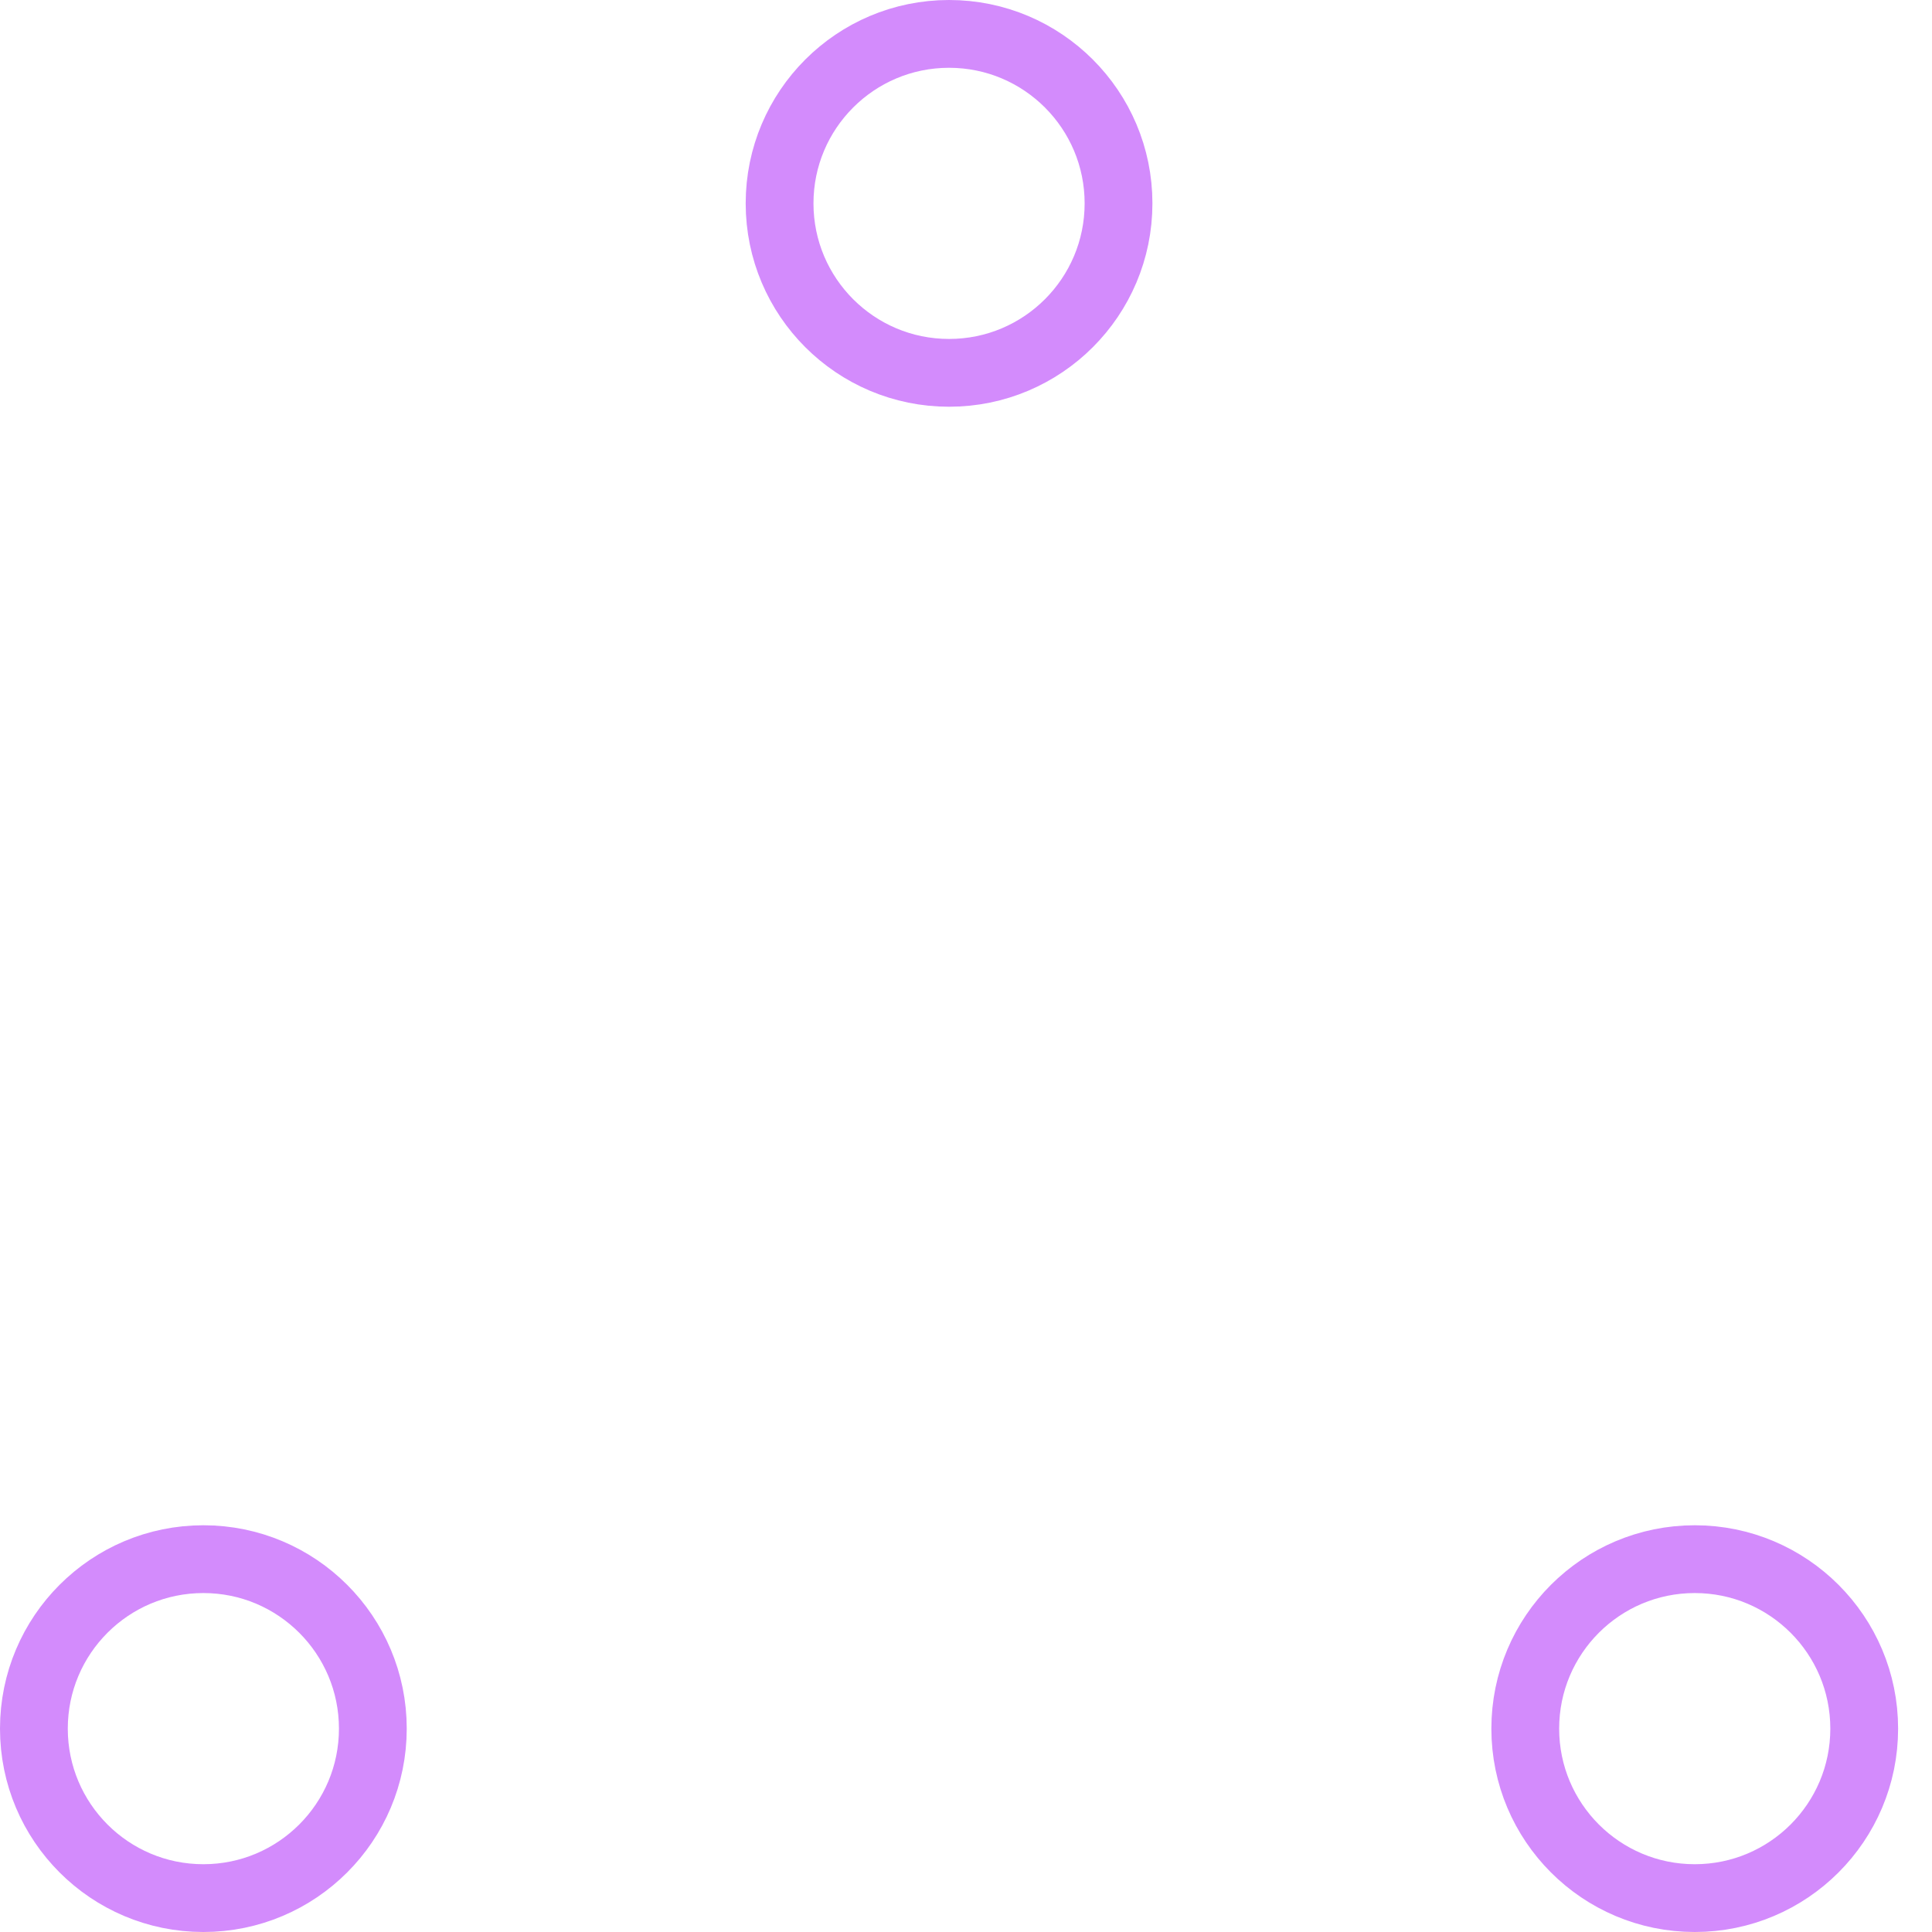
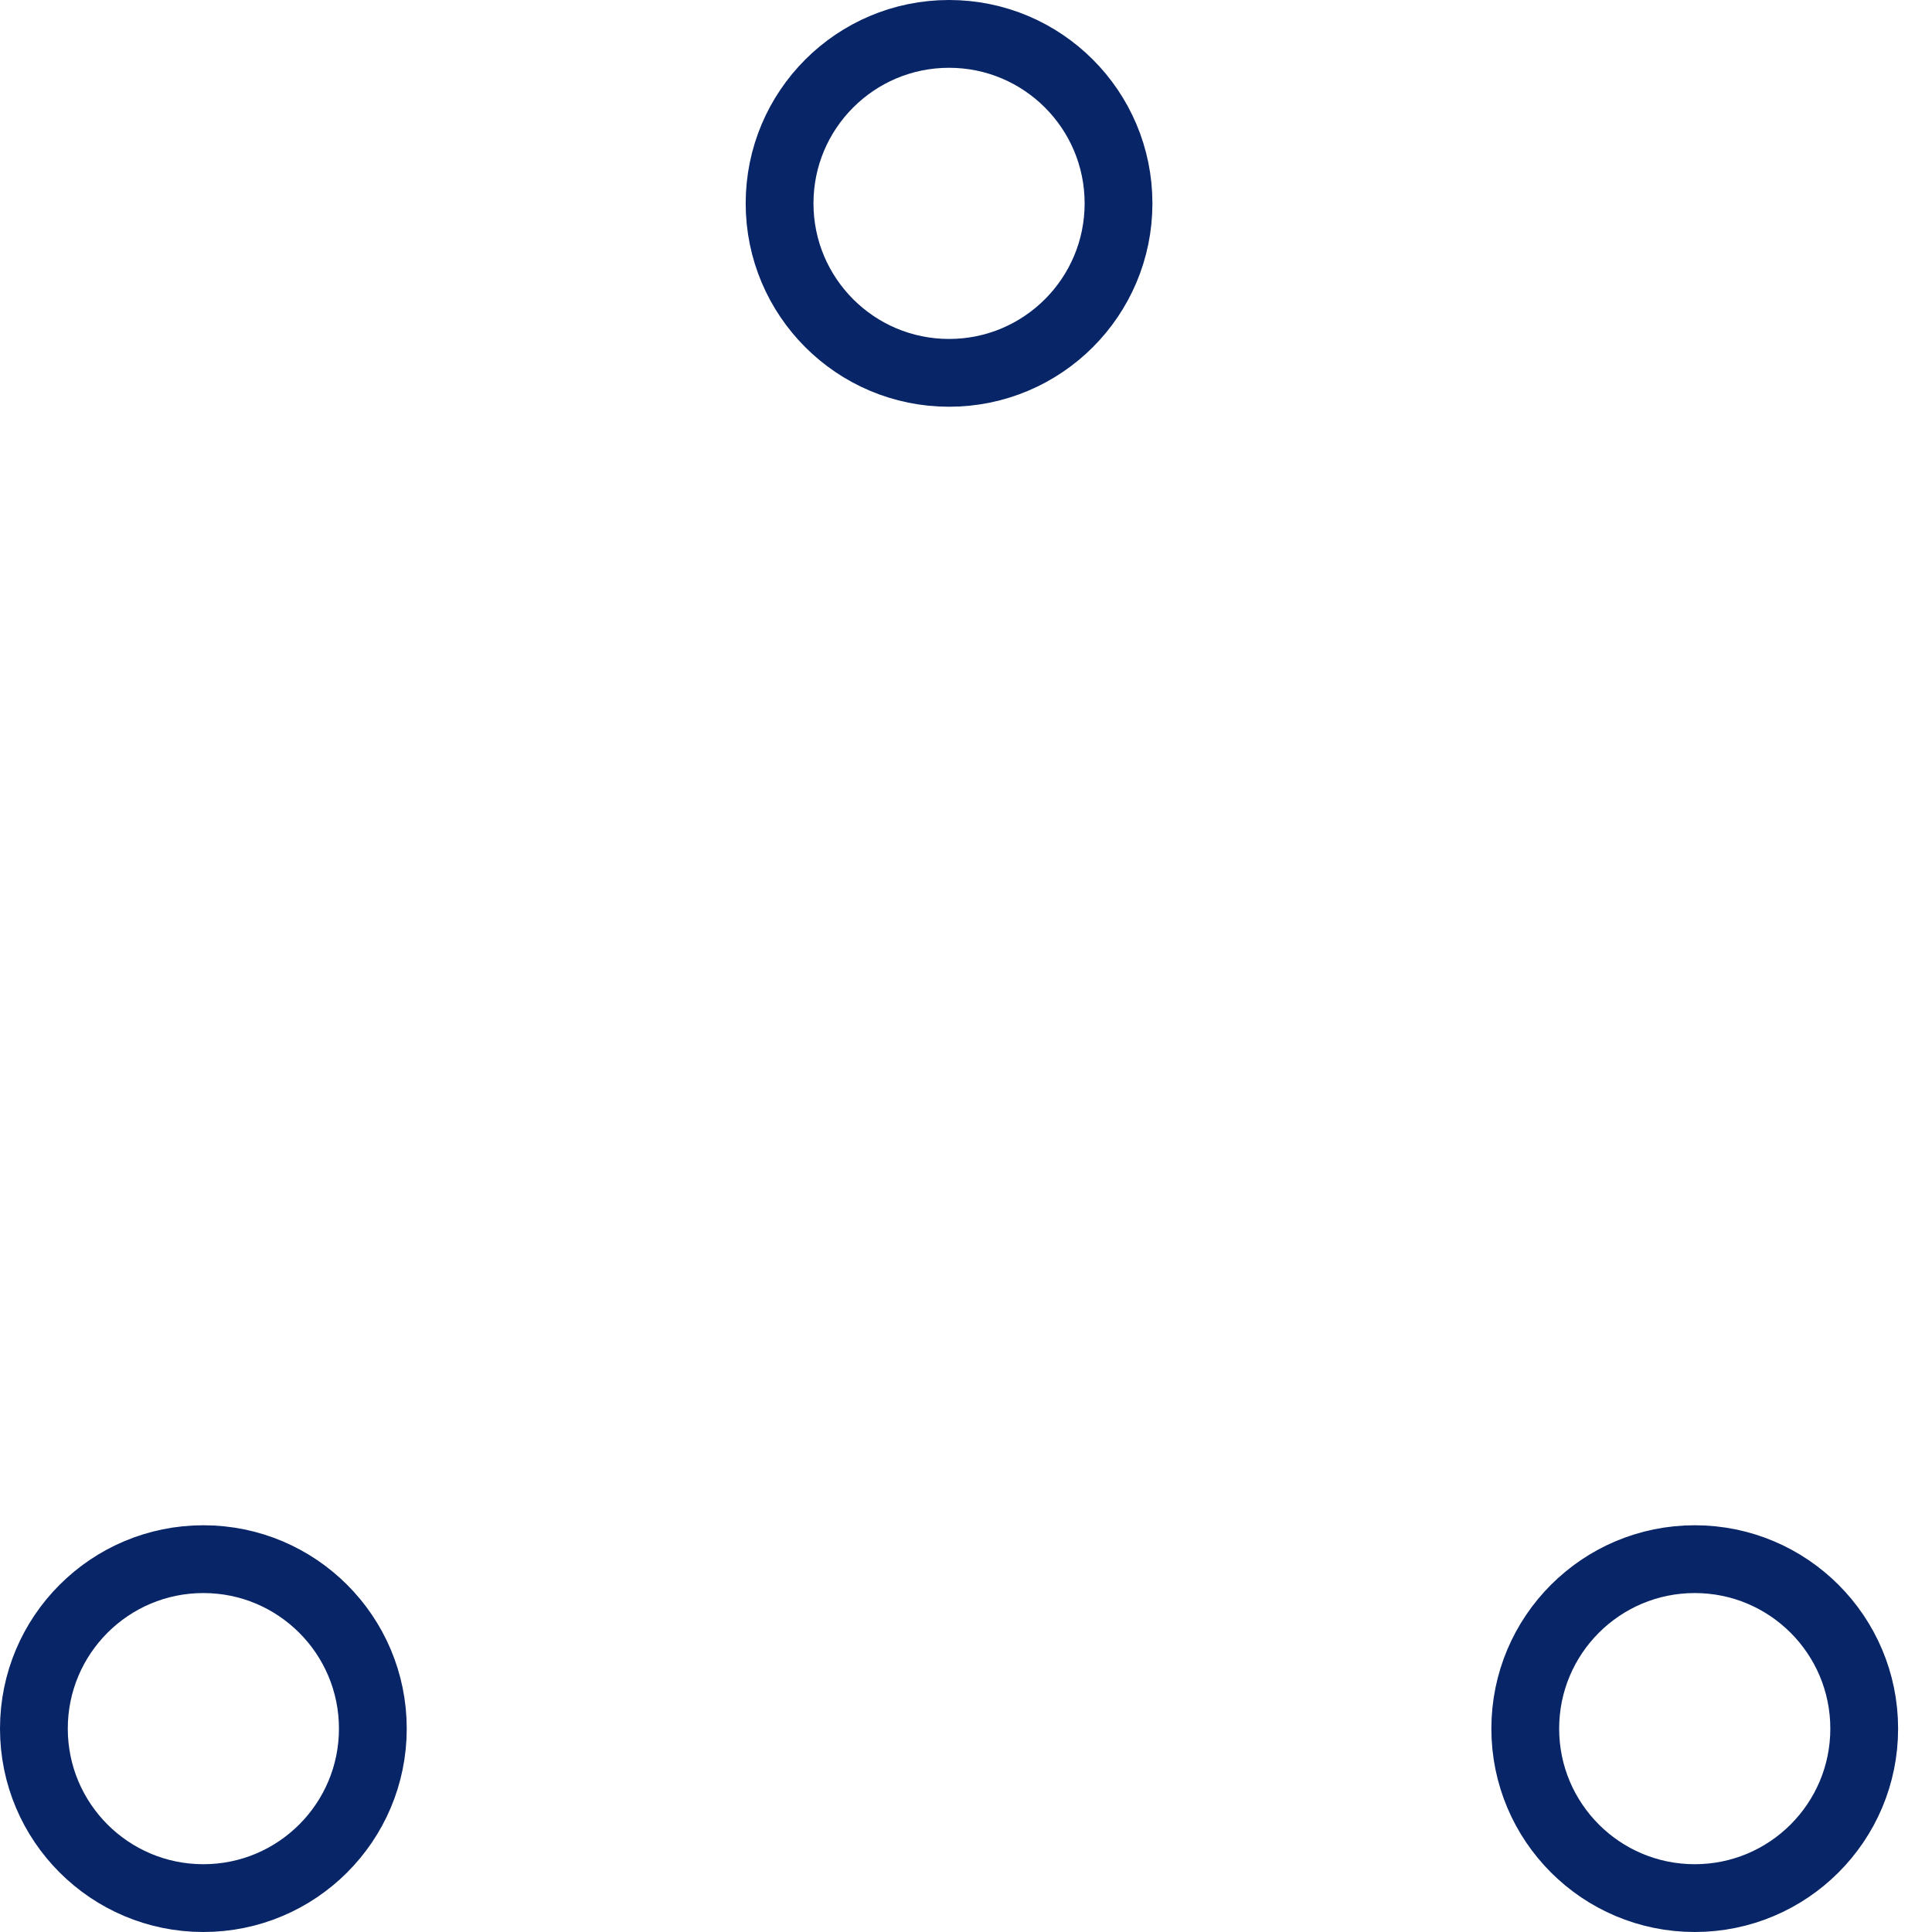
- <svg xmlns="http://www.w3.org/2000/svg" width="80" height="80" viewBox="0 0 57 57" stroke="#d38bfc">
+ <svg xmlns="http://www.w3.org/2000/svg" width="80" height="80" viewBox="0 0 57 57" stroke="#082567">
  <g fill="none" fill-rule="evenodd">
    <g transform="translate(1 1)" stroke-width="2">
      <circle cx="5" cy="50" r="5">
        <animate attributeName="cy" begin="0s" dur="2.2s" values="50;5;50;50" calcMode="linear" repeatCount="indefinite" />
        <animate attributeName="cx" begin="0s" dur="2.2s" values="5;27;49;5" calcMode="linear" repeatCount="indefinite" />
      </circle>
      <circle cx="27" cy="5" r="5">
        <animate attributeName="cy" begin="0s" dur="2.2s" from="5" to="5" values="5;50;50;5" calcMode="linear" repeatCount="indefinite" />
        <animate attributeName="cx" begin="0s" dur="2.2s" from="27" to="27" values="27;49;5;27" calcMode="linear" repeatCount="indefinite" />
      </circle>
      <circle cx="49" cy="50" r="5">
        <animate attributeName="cy" begin="0s" dur="2.2s" values="50;50;5;50" calcMode="linear" repeatCount="indefinite" />
        <animate attributeName="cx" from="49" to="49" begin="0s" dur="2.2s" values="49;5;27;49" calcMode="linear" repeatCount="indefinite" />
      </circle>
    </g>
  </g>
</svg>
